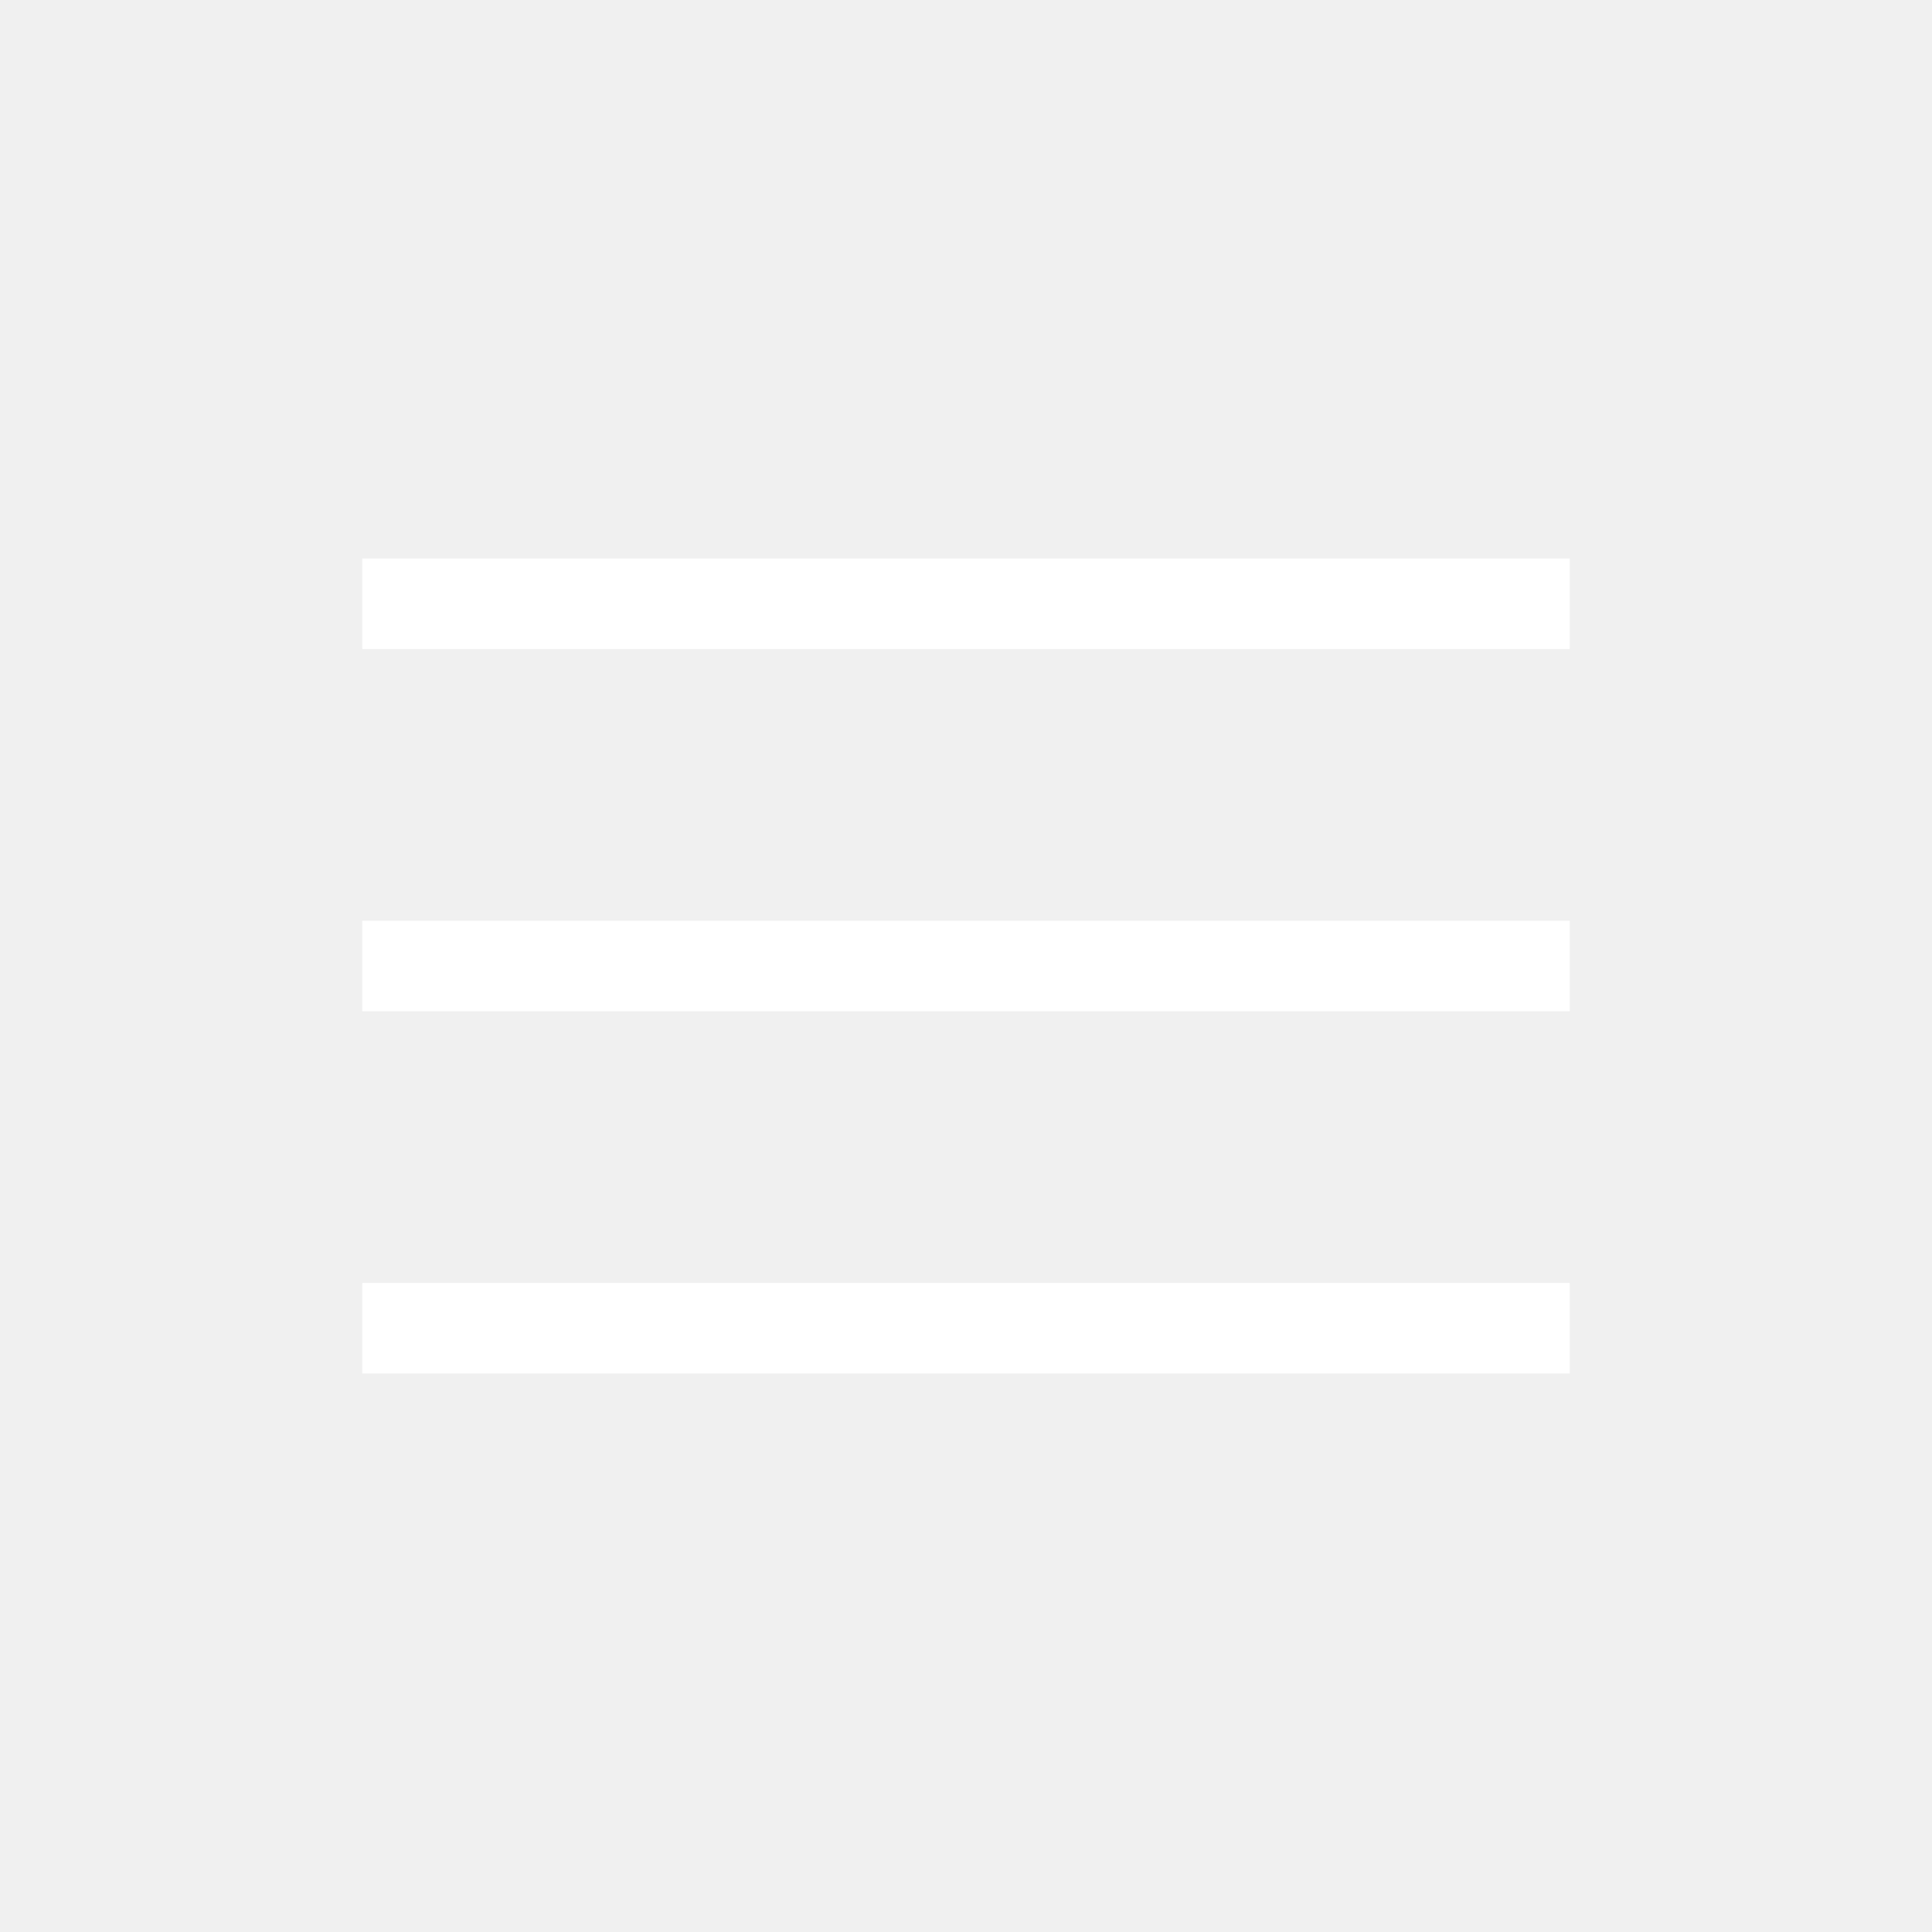
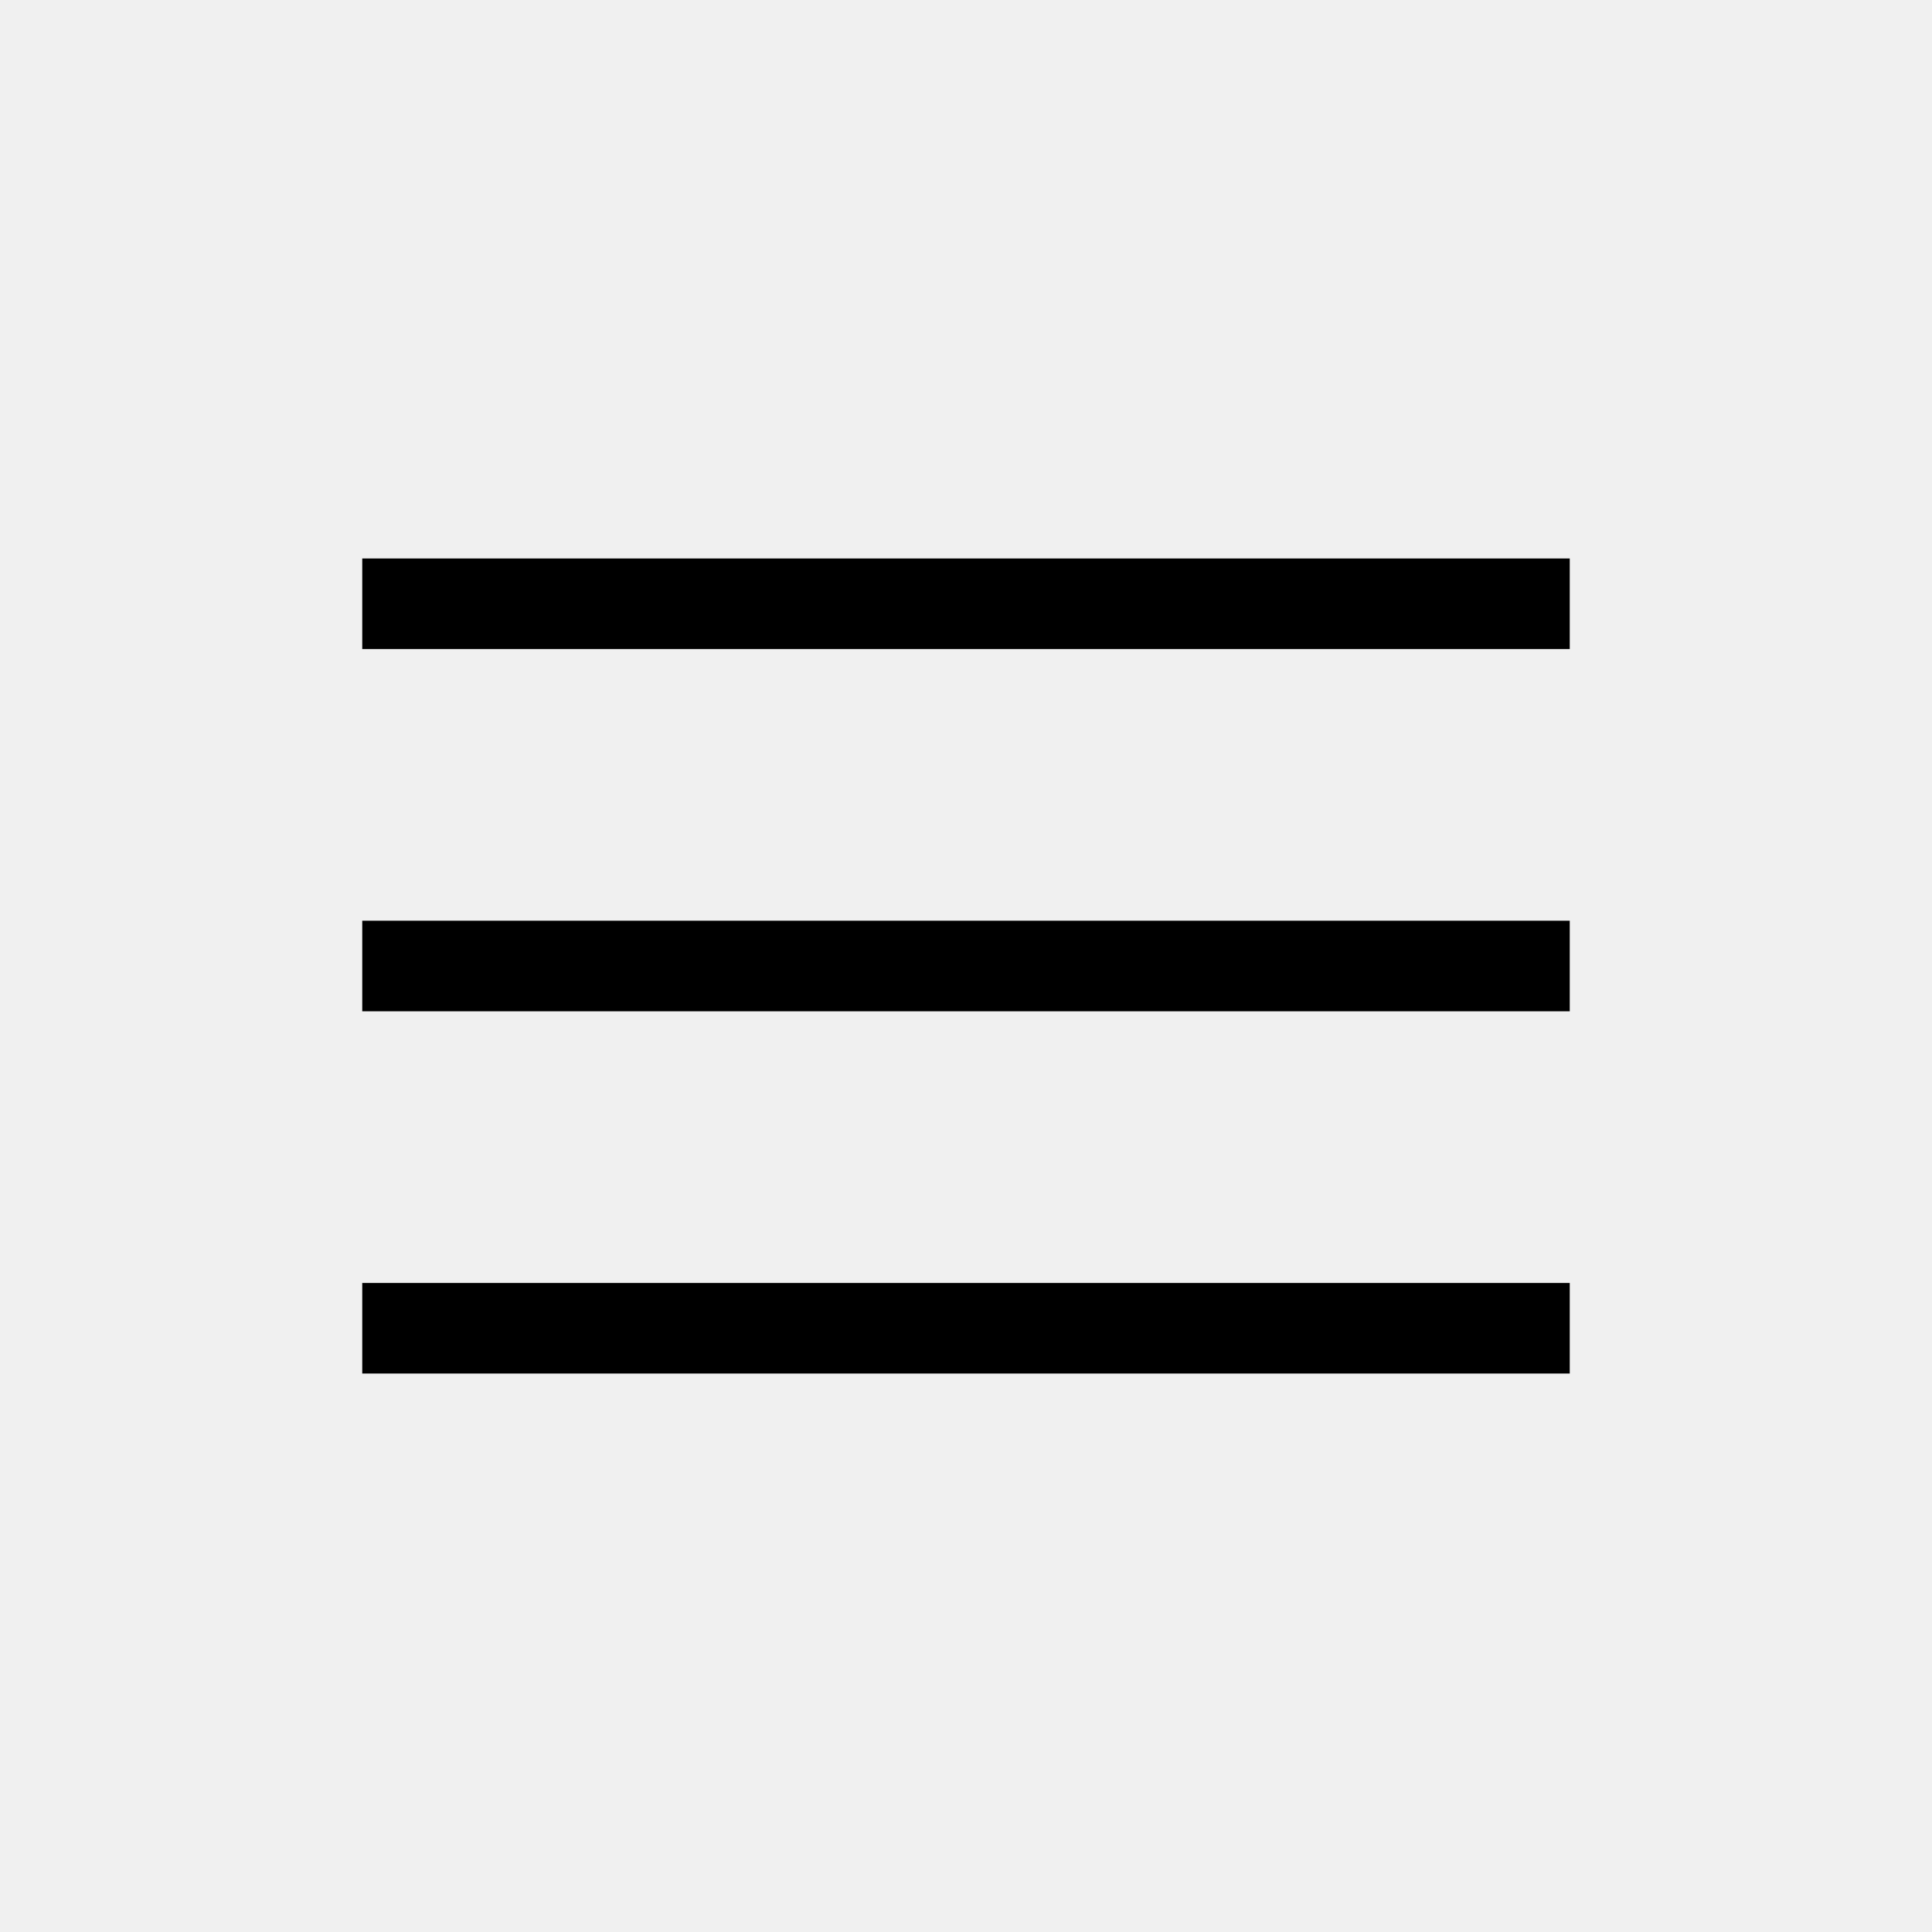
<svg xmlns="http://www.w3.org/2000/svg" width="32px" height="32px" viewBox="0 0 32 32" zoomAndPan="disable">
  <style>
		line {
- 			stroke: #fff;
+ 			stroke: #000;
			stroke-width: 1.5px;
		}
	</style>
  <line x1="6" y1="10" x2="26" y2="10" />
  <line x1="6" y1="16" x2="26" y2="16" />
  <line x1="6" y1="22" x2="26" y2="22" />
</svg>
